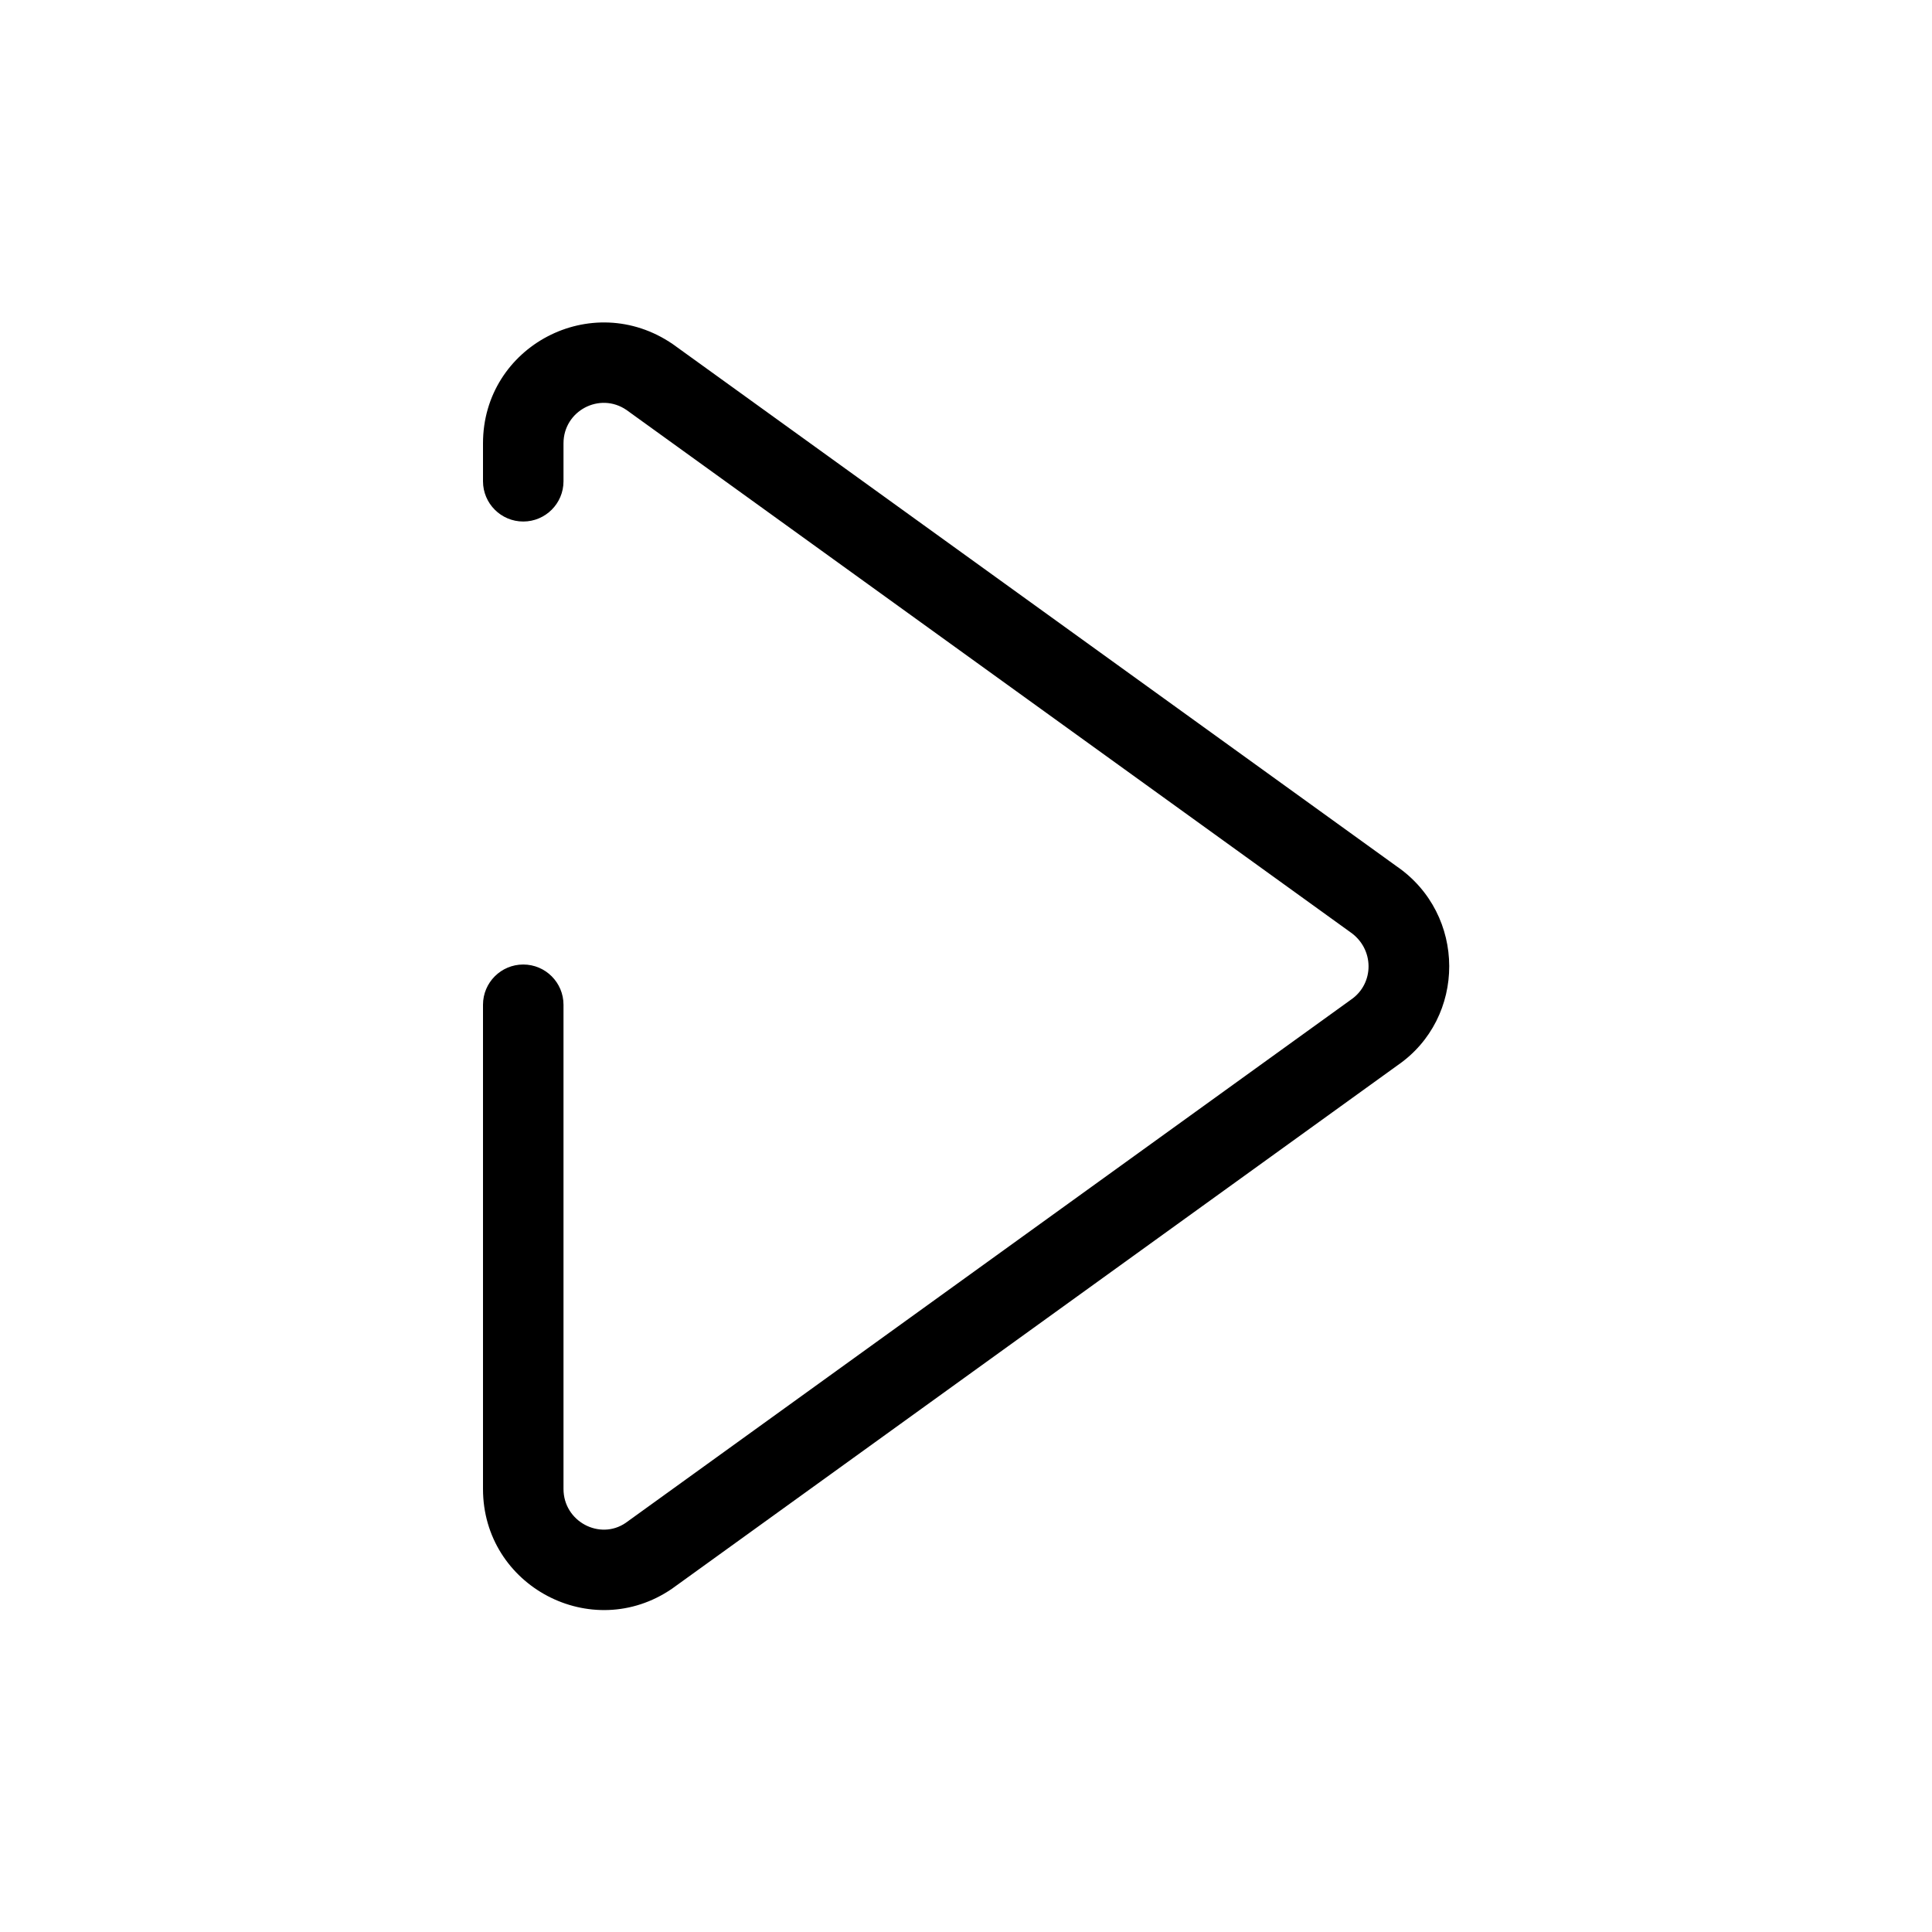
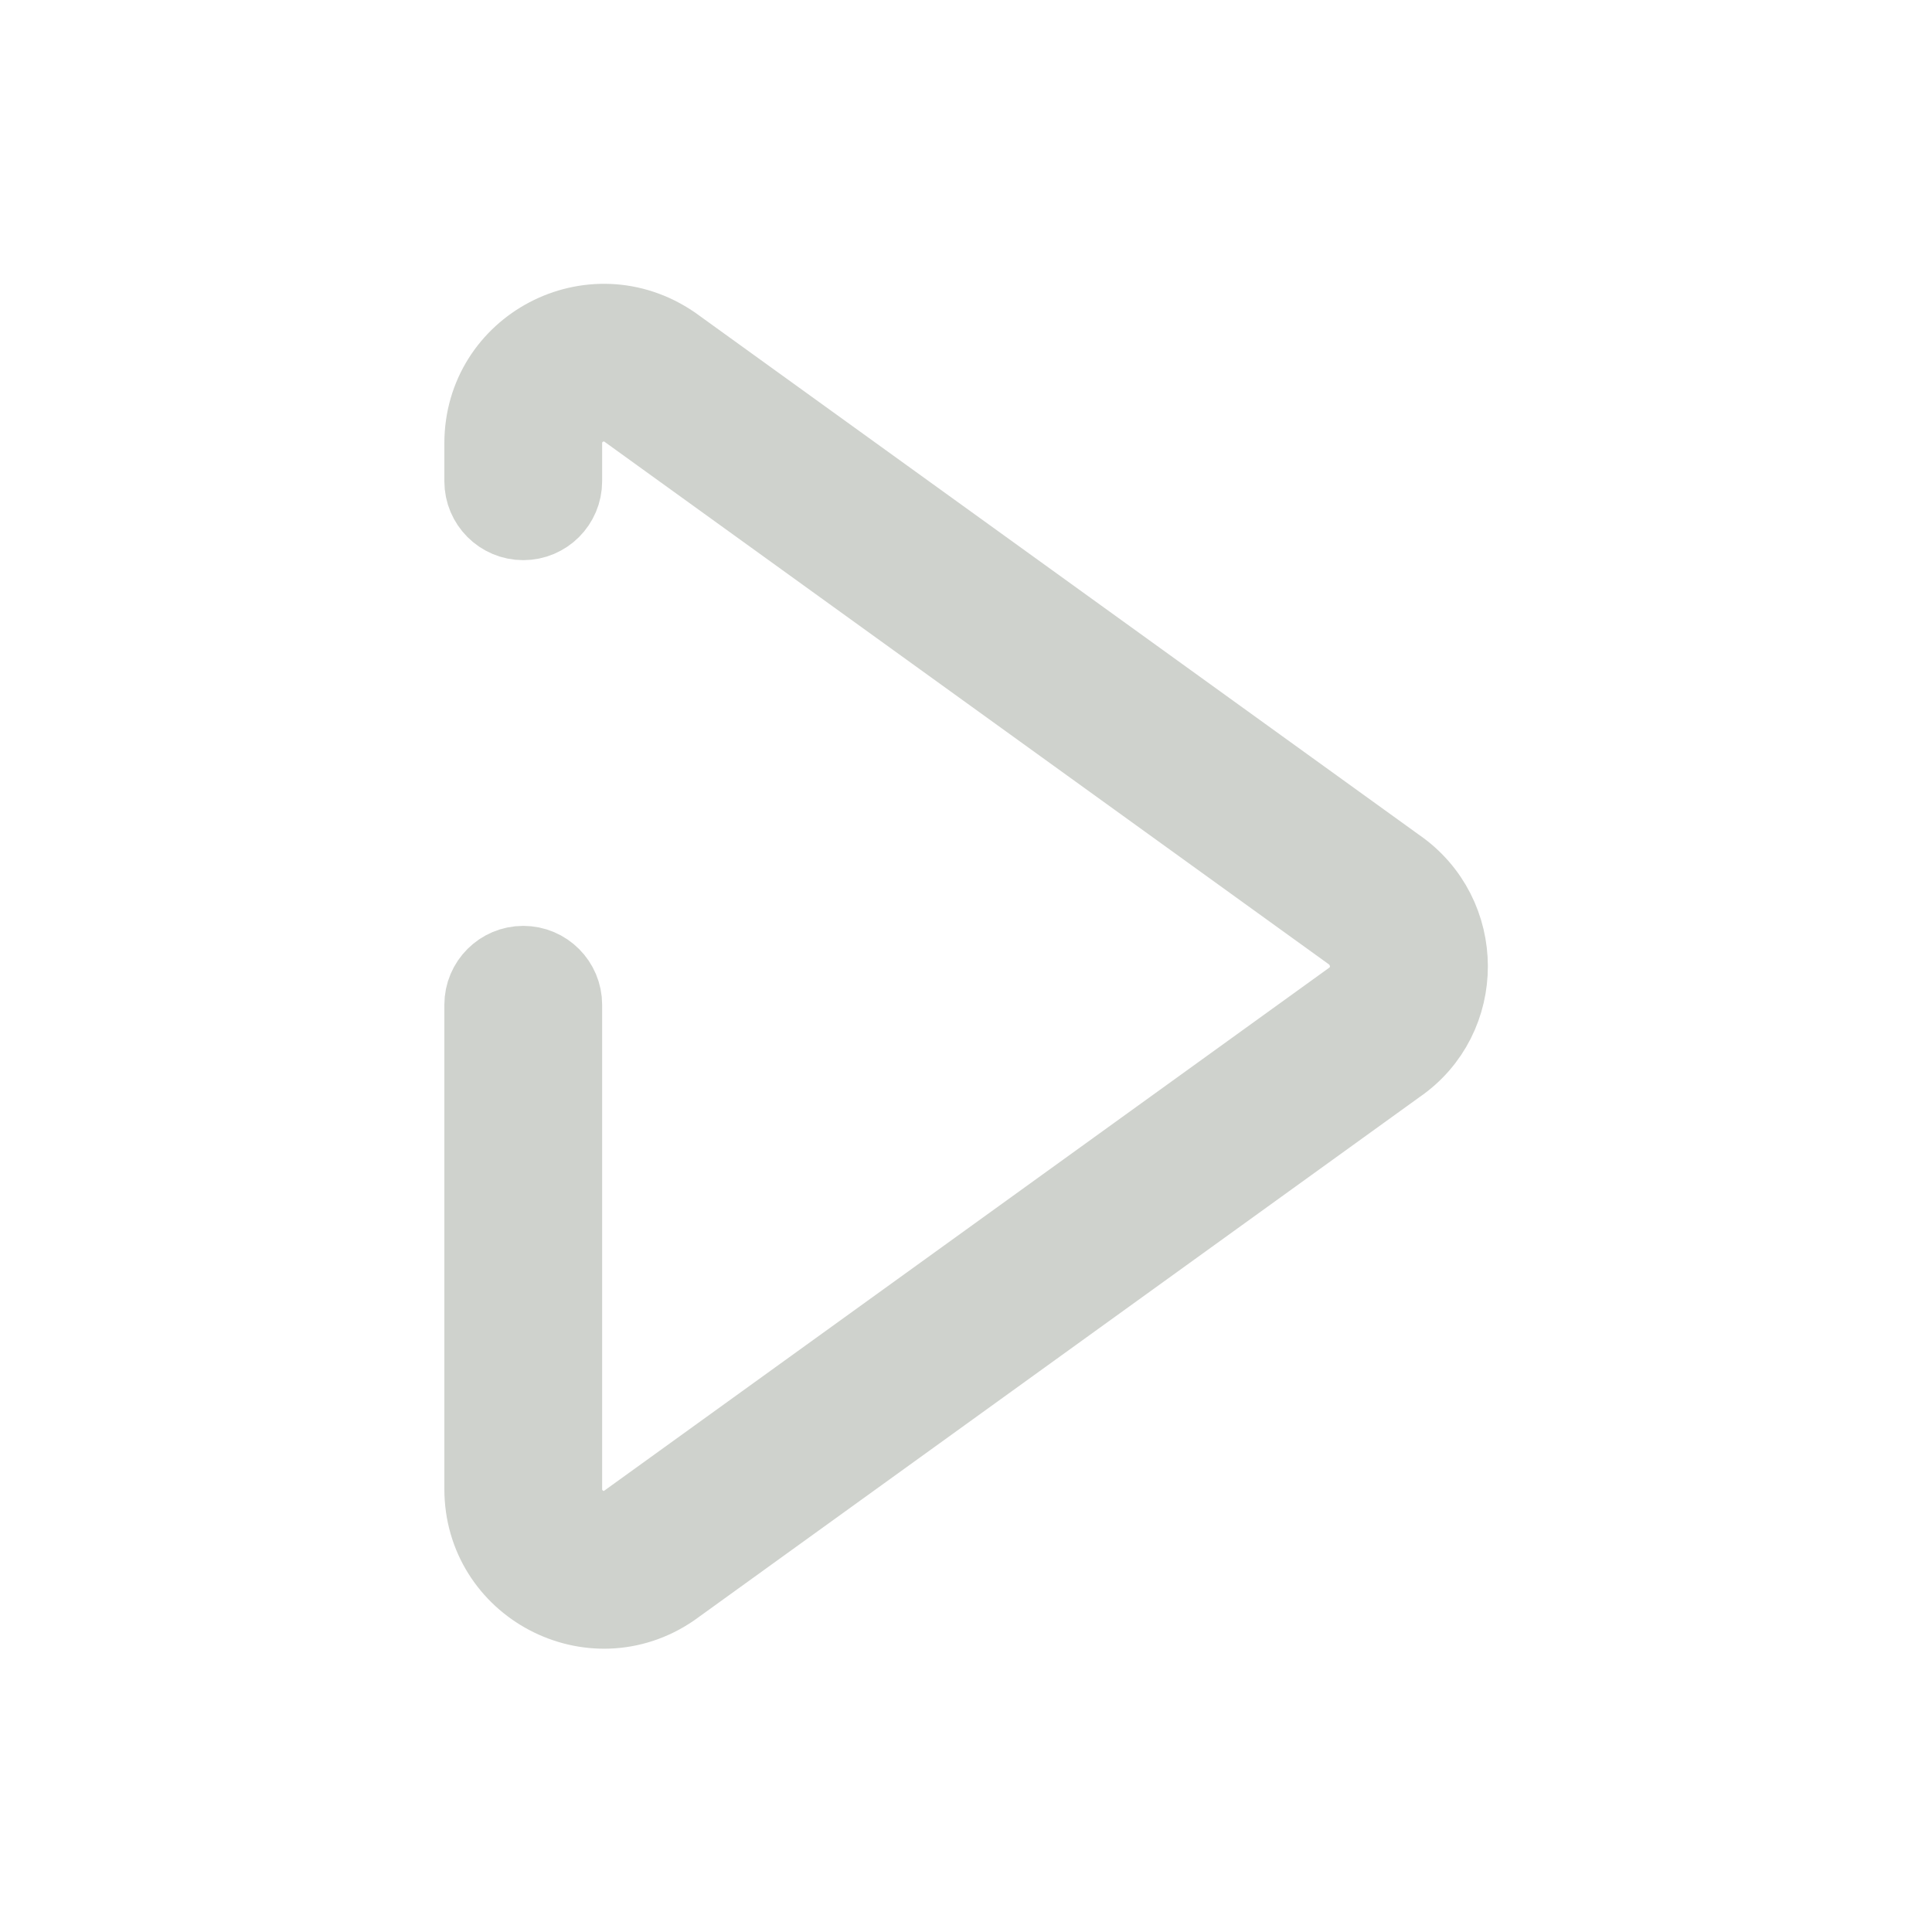
- <svg xmlns="http://www.w3.org/2000/svg" width="800px" height="800px" viewBox="0 0 48 48" fill="none">
-   <g id="play">
-     <g id="play_2">
-       <path id="play_3" d="M12 24.963V36.993C12 39.408 14.701 40.835 16.693 39.473L34.715 26.472C36.439 25.29 36.439 22.716 34.696 21.521L16.714 8.549C14.701 7.172 12 8.599 12 11.014V11.957C12 12.509 12.448 12.957 13 12.957C13.552 12.957 14 12.509 14 11.957V11.014C14 10.206 14.9 9.731 15.564 10.185L33.545 23.157C34.15 23.572 34.15 24.435 33.565 24.836L15.544 37.836C14.9 38.276 14 37.801 14 36.993V24.963C14 24.411 13.552 23.963 13 23.963C12.448 23.963 12 24.411 12 24.963Z" fill="#000000" />
+ <svg xmlns="http://www.w3.org/2000/svg" width="800px" height="800px" viewBox="0 0 48 48" fill="none" stroke="#CFD2CD" stroke-width="1.92">
+   <g id="SVGRepo_bgCarrier" stroke-width="0" />
+   <g id="SVGRepo_tracerCarrier" stroke-linecap="round" stroke-linejoin="round" />
+   <g id="SVGRepo_iconCarrier">
+     <g id="play">
+       <g id="play_2">
+         <path id="play_3" d="M12 24.963V36.993C12 39.408 14.701 40.835 16.693 39.473L34.715 26.472C36.439 25.29 36.439 22.716 34.696 21.521L16.714 8.549C14.701 7.172 12 8.599 12 11.014V11.957C12 12.509 12.448 12.957 13 12.957C13.552 12.957 14 12.509 14 11.957V11.014C14 10.206 14.9 9.731 15.564 10.185L33.545 23.157C34.15 23.572 34.15 24.435 33.565 24.836L15.544 37.836C14.9 38.276 14 37.801 14 36.993V24.963C14 24.411 13.552 23.963 13 23.963C12.448 23.963 12 24.411 12 24.963Z" fill="#CFD2CD" />
+       </g>
    </g>
  </g>
</svg>
